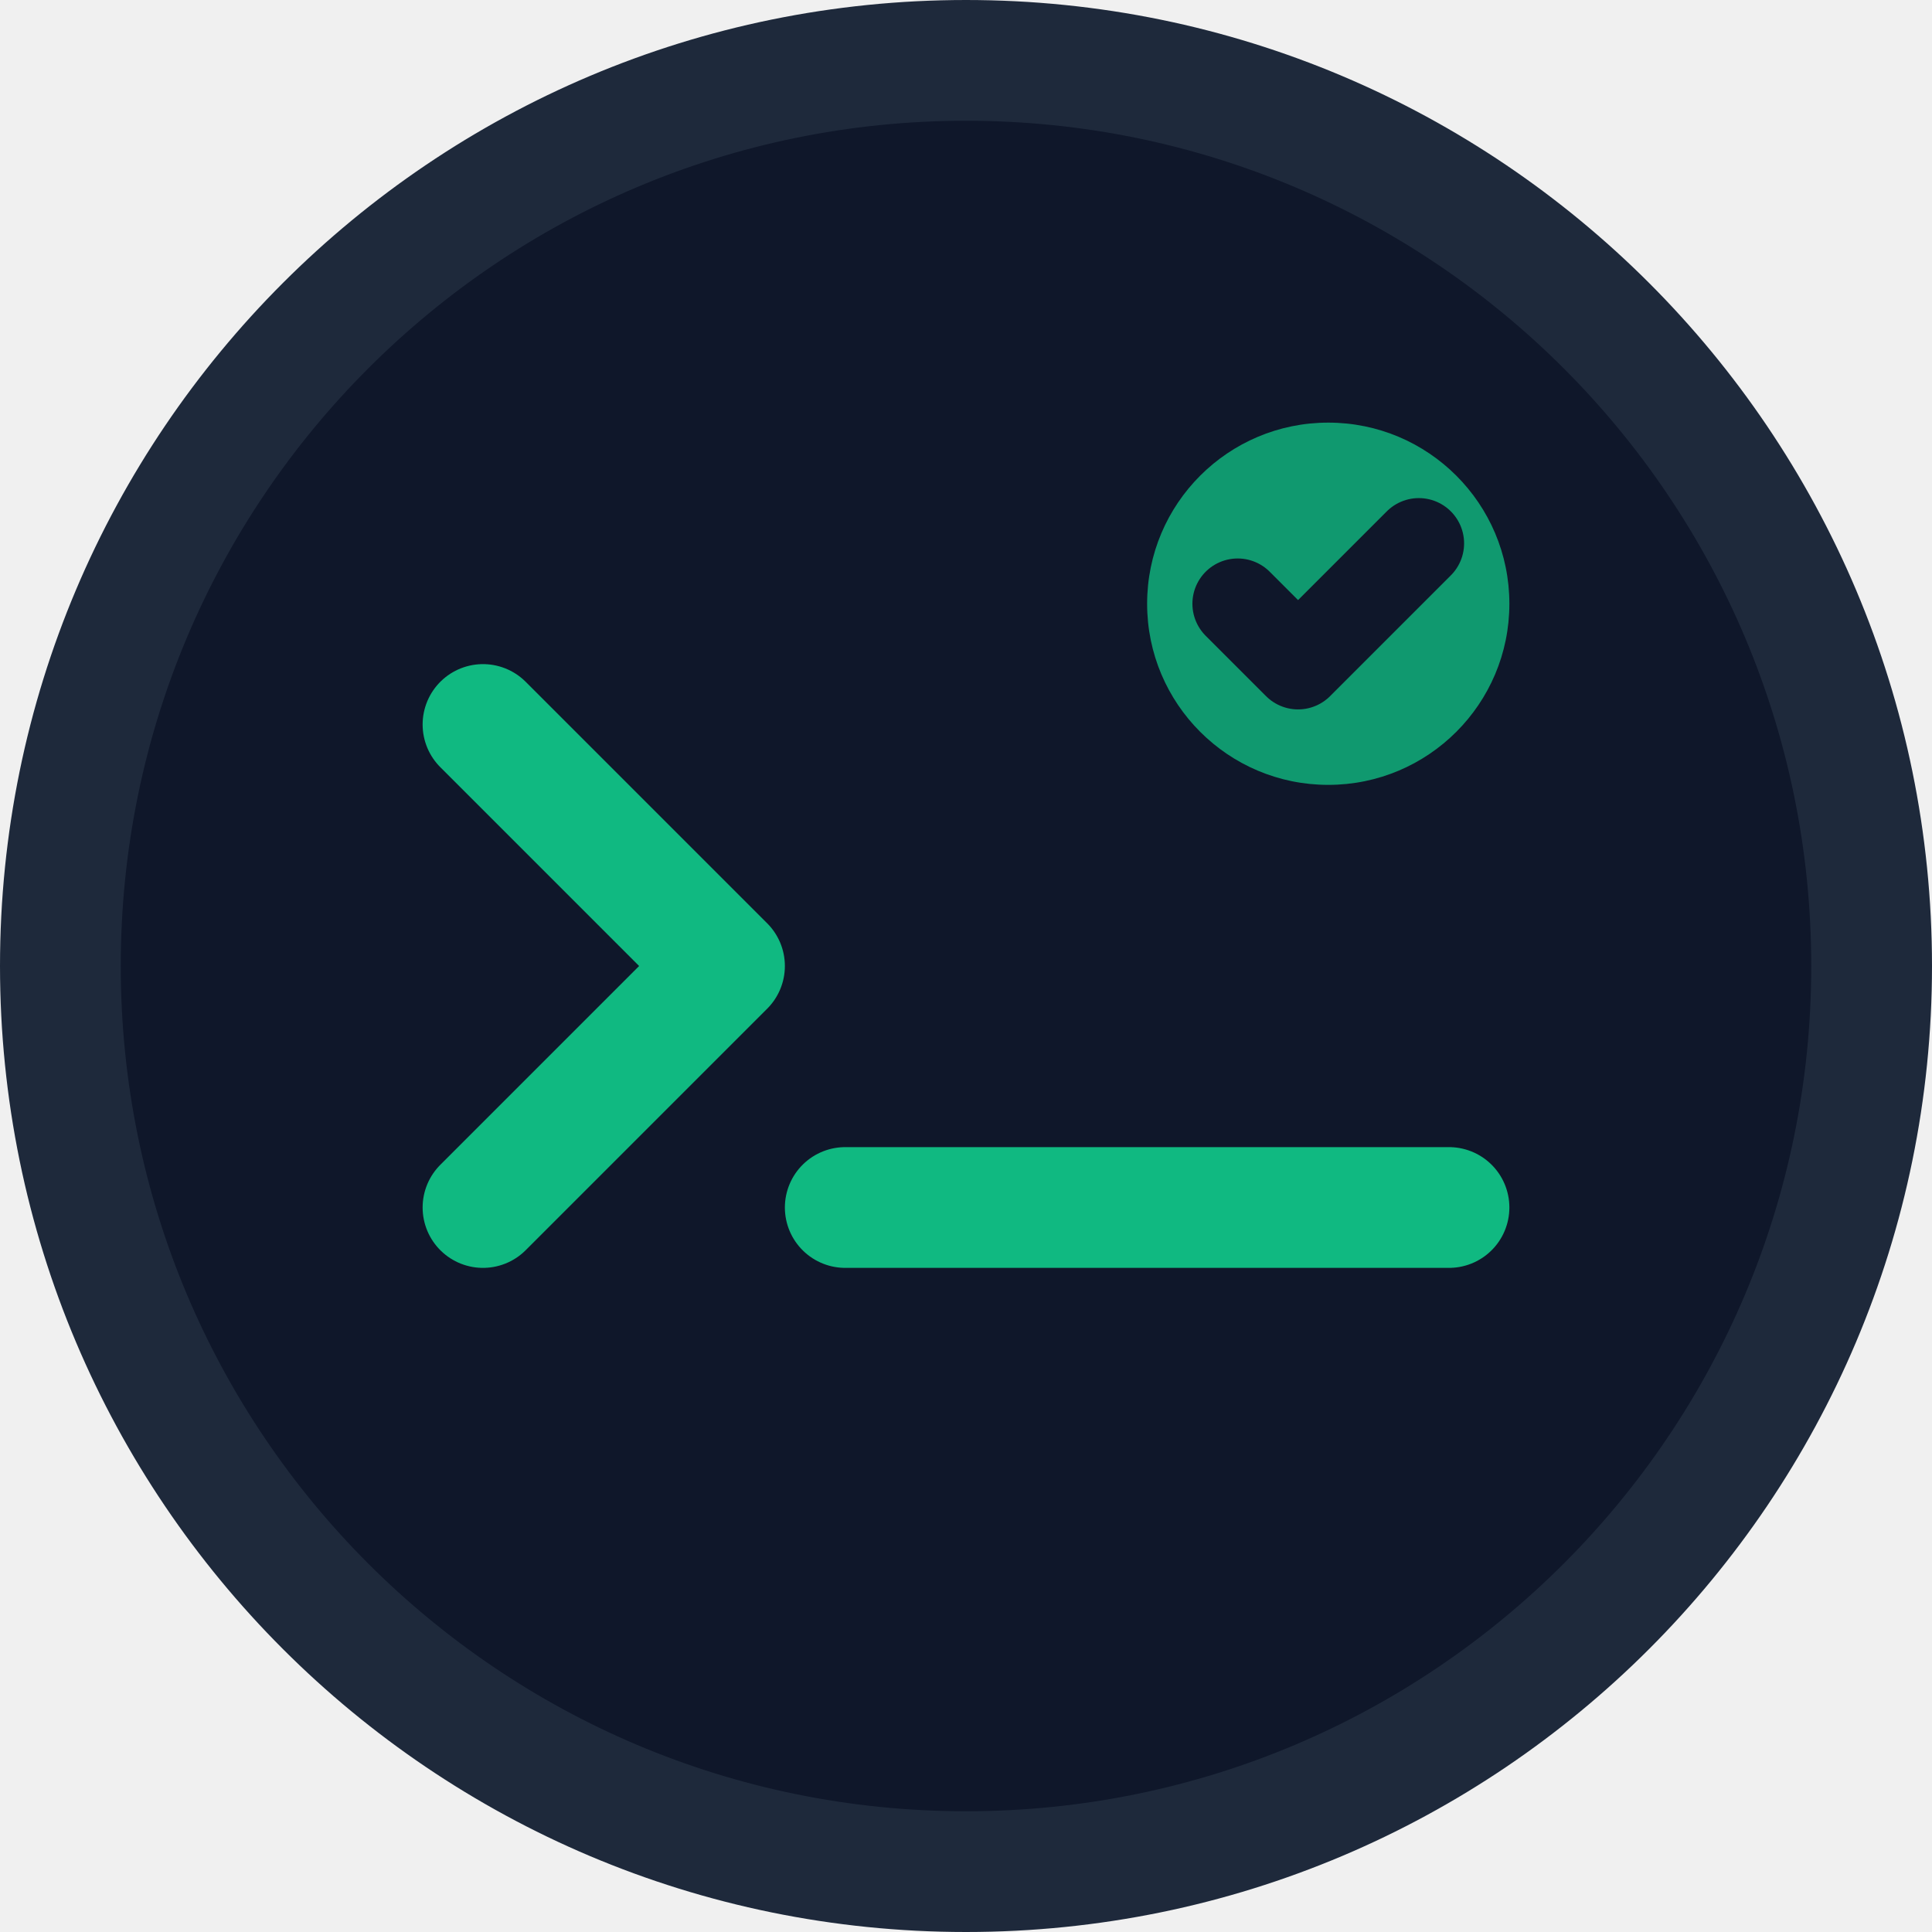
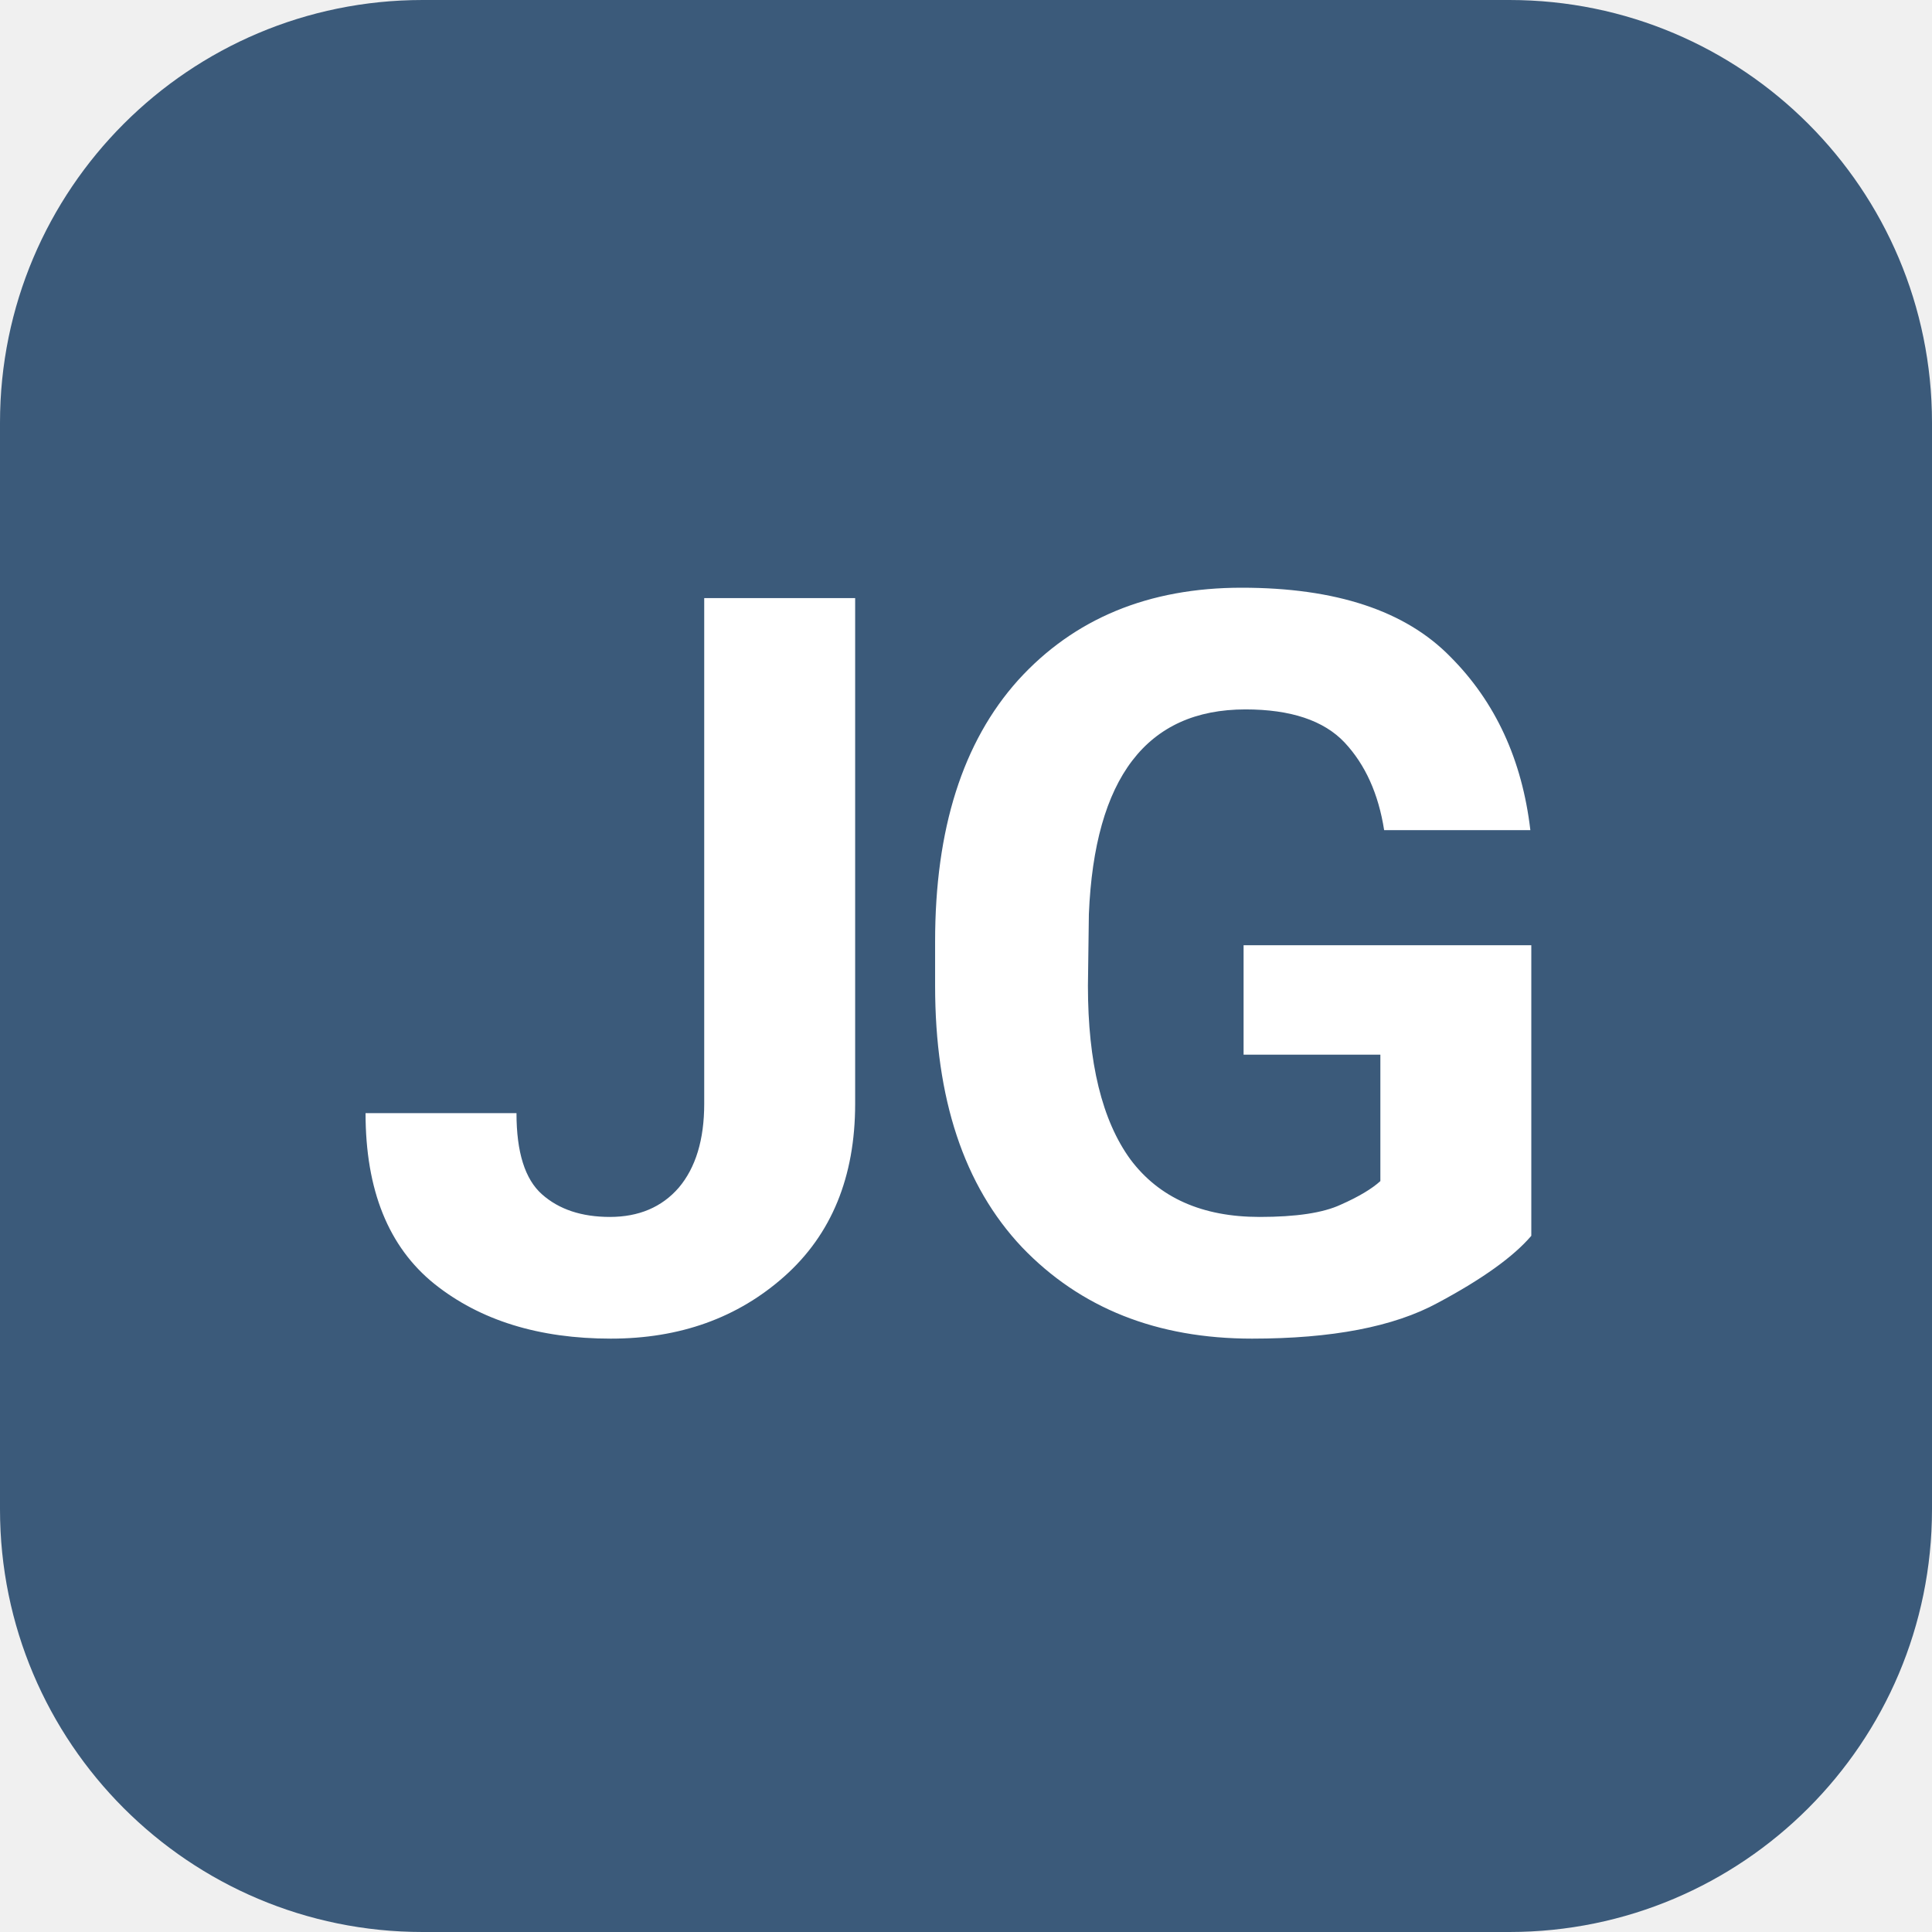
<svg xmlns="http://www.w3.org/2000/svg" width="32" height="32" viewBox="0 0 32 32" fill="none">
-   <circle cx="16" cy="16" r="15" fill="#0f172a" stroke="#1e293b" stroke-width="2" />
-   <path d="M8 12L12 16L8 20" stroke="#10b981" stroke-width="2" stroke-linecap="round" stroke-linejoin="round" />
-   <path d="M14 20H24" stroke="#10b981" stroke-width="2" stroke-linecap="round" />
-   <circle cx="22" cy="10" r="3" fill="#10b981" opacity="0.8" />
-   <path d="M20.5 10L21.5 11L23.5 9" stroke="#0f172a" stroke-width="1.5" stroke-linecap="round" stroke-linejoin="round" />
+   <rect width="32" height="32" rx="7" fill="#3b5a7a" />
+   <text x="16" y="22" text-anchor="middle" font-family="ui-sans-serif, system-ui, -apple-system, 'Segoe UI', Roboto, Helvetica, Arial, sans-serif" font-size="17" font-weight="700" letter-spacing="-0.5" fill="#ffffff">JG</text>
</svg>
